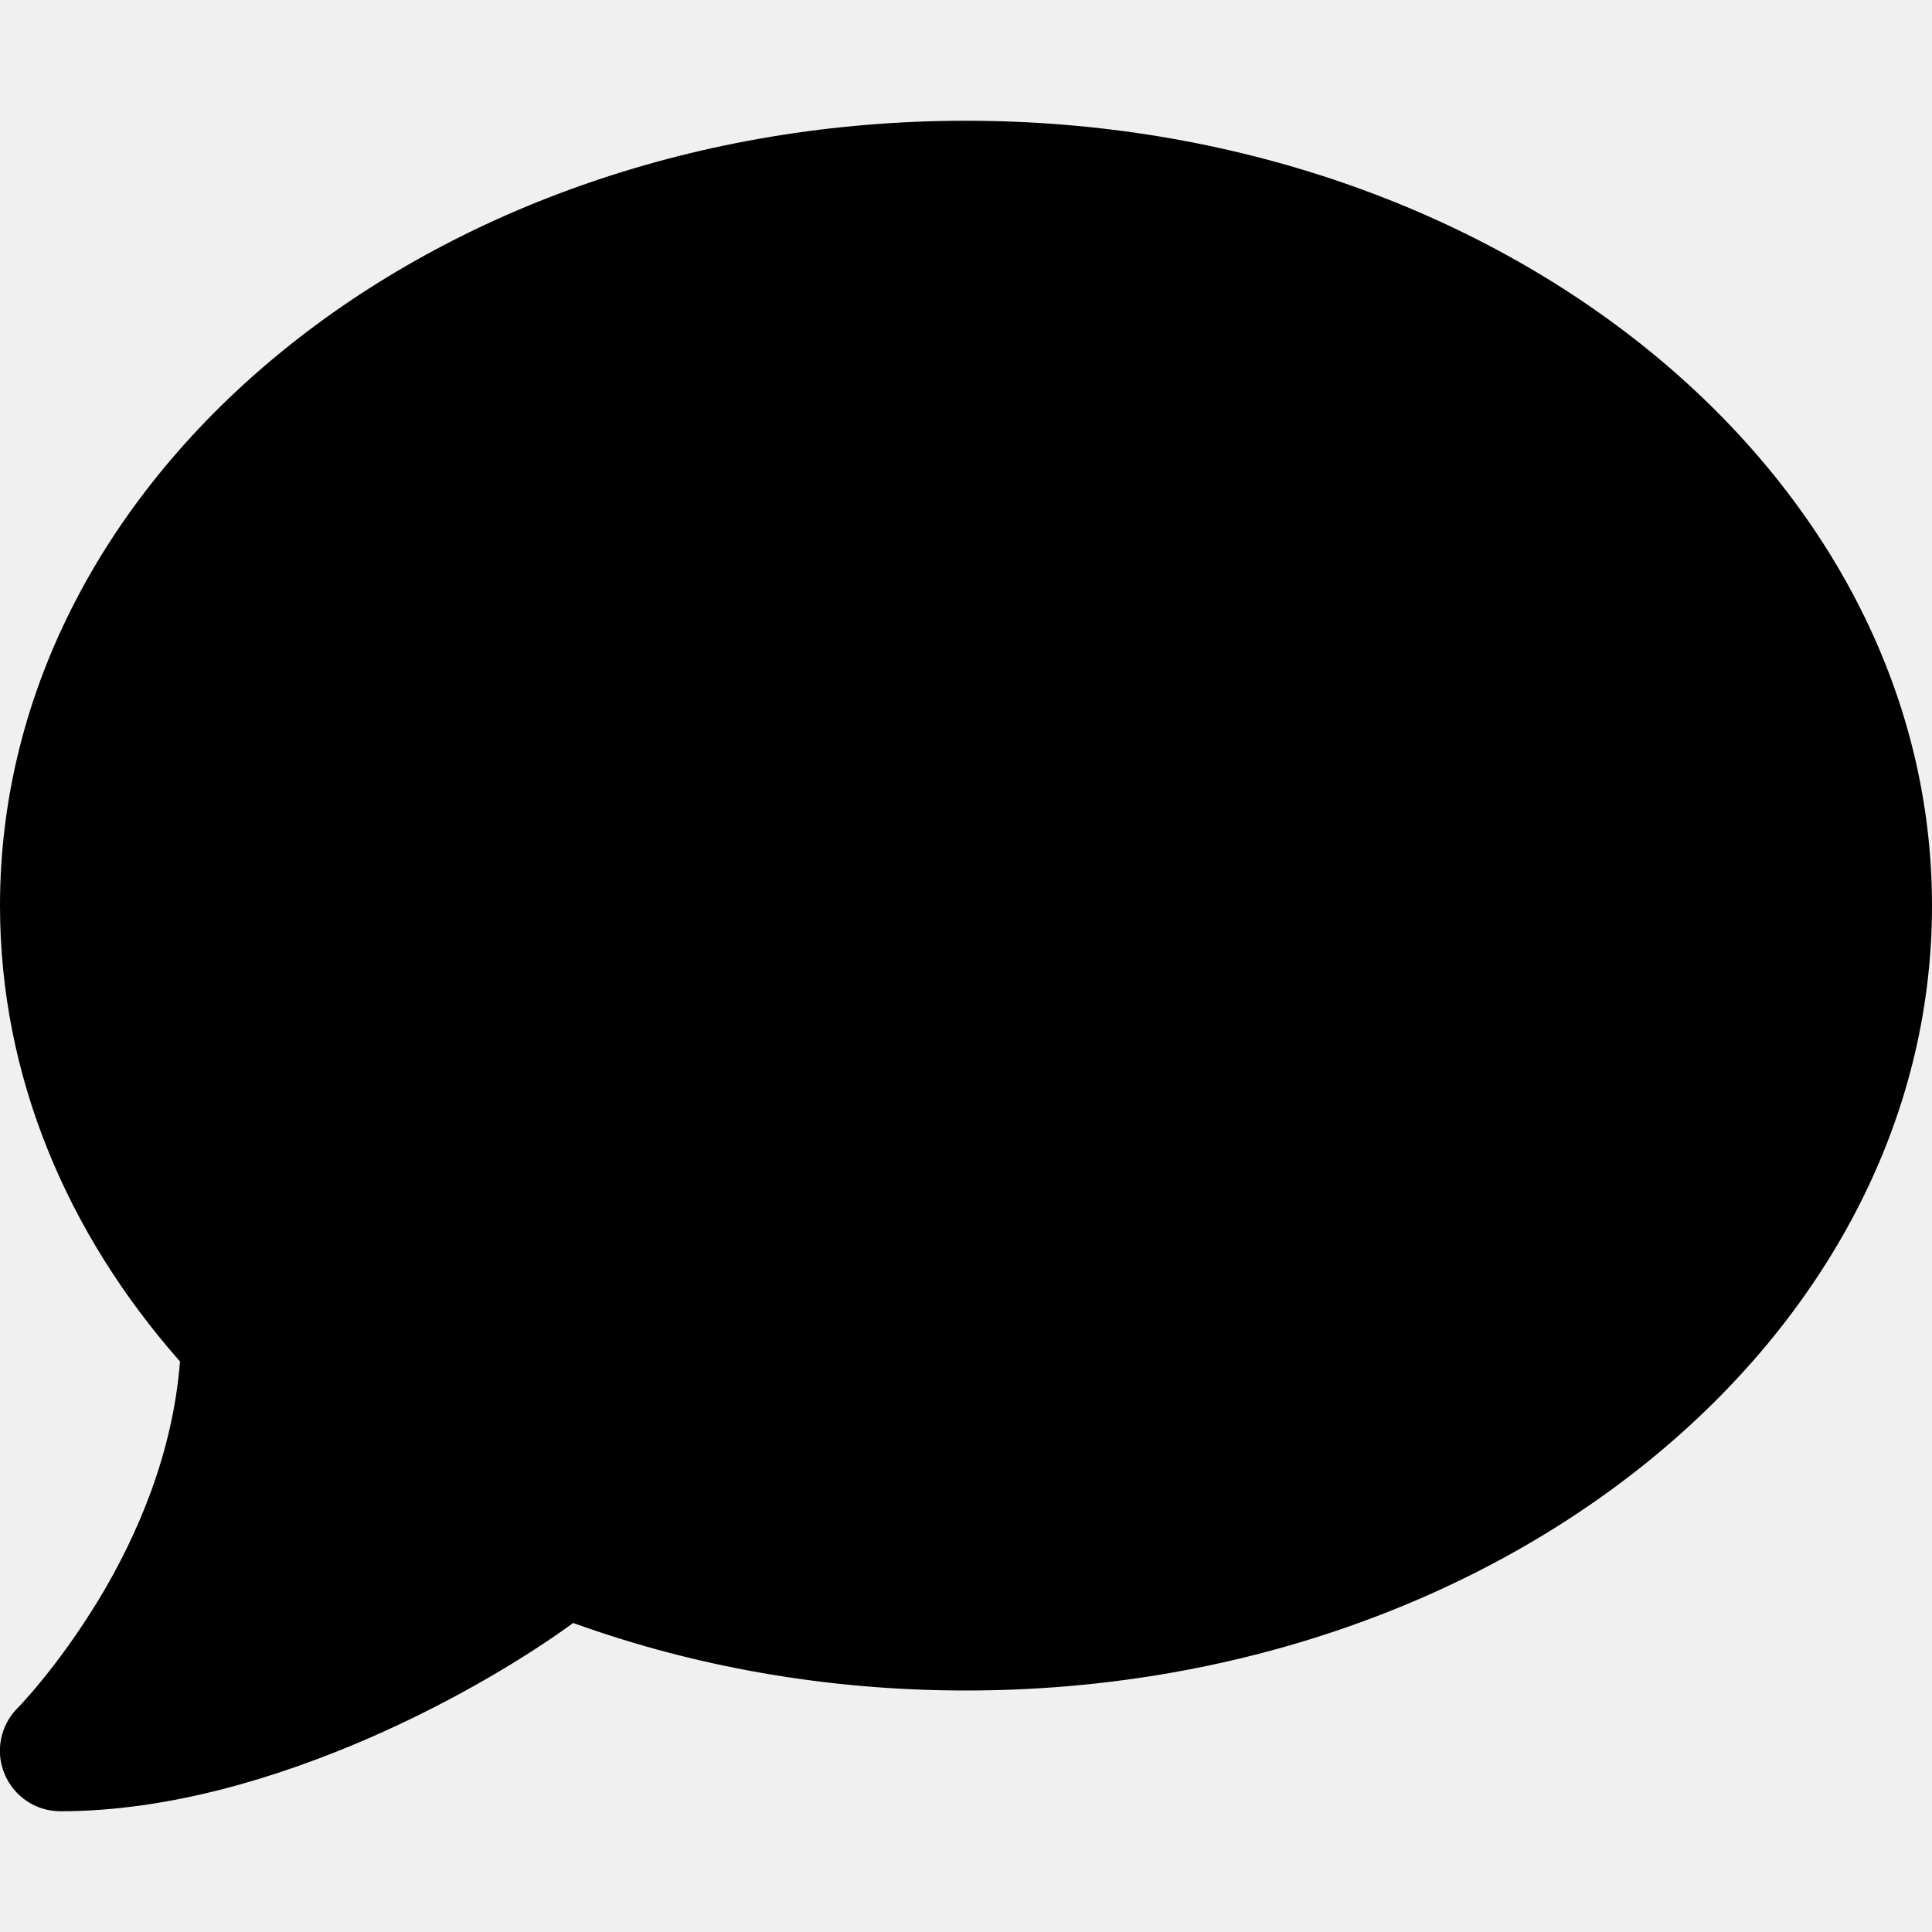
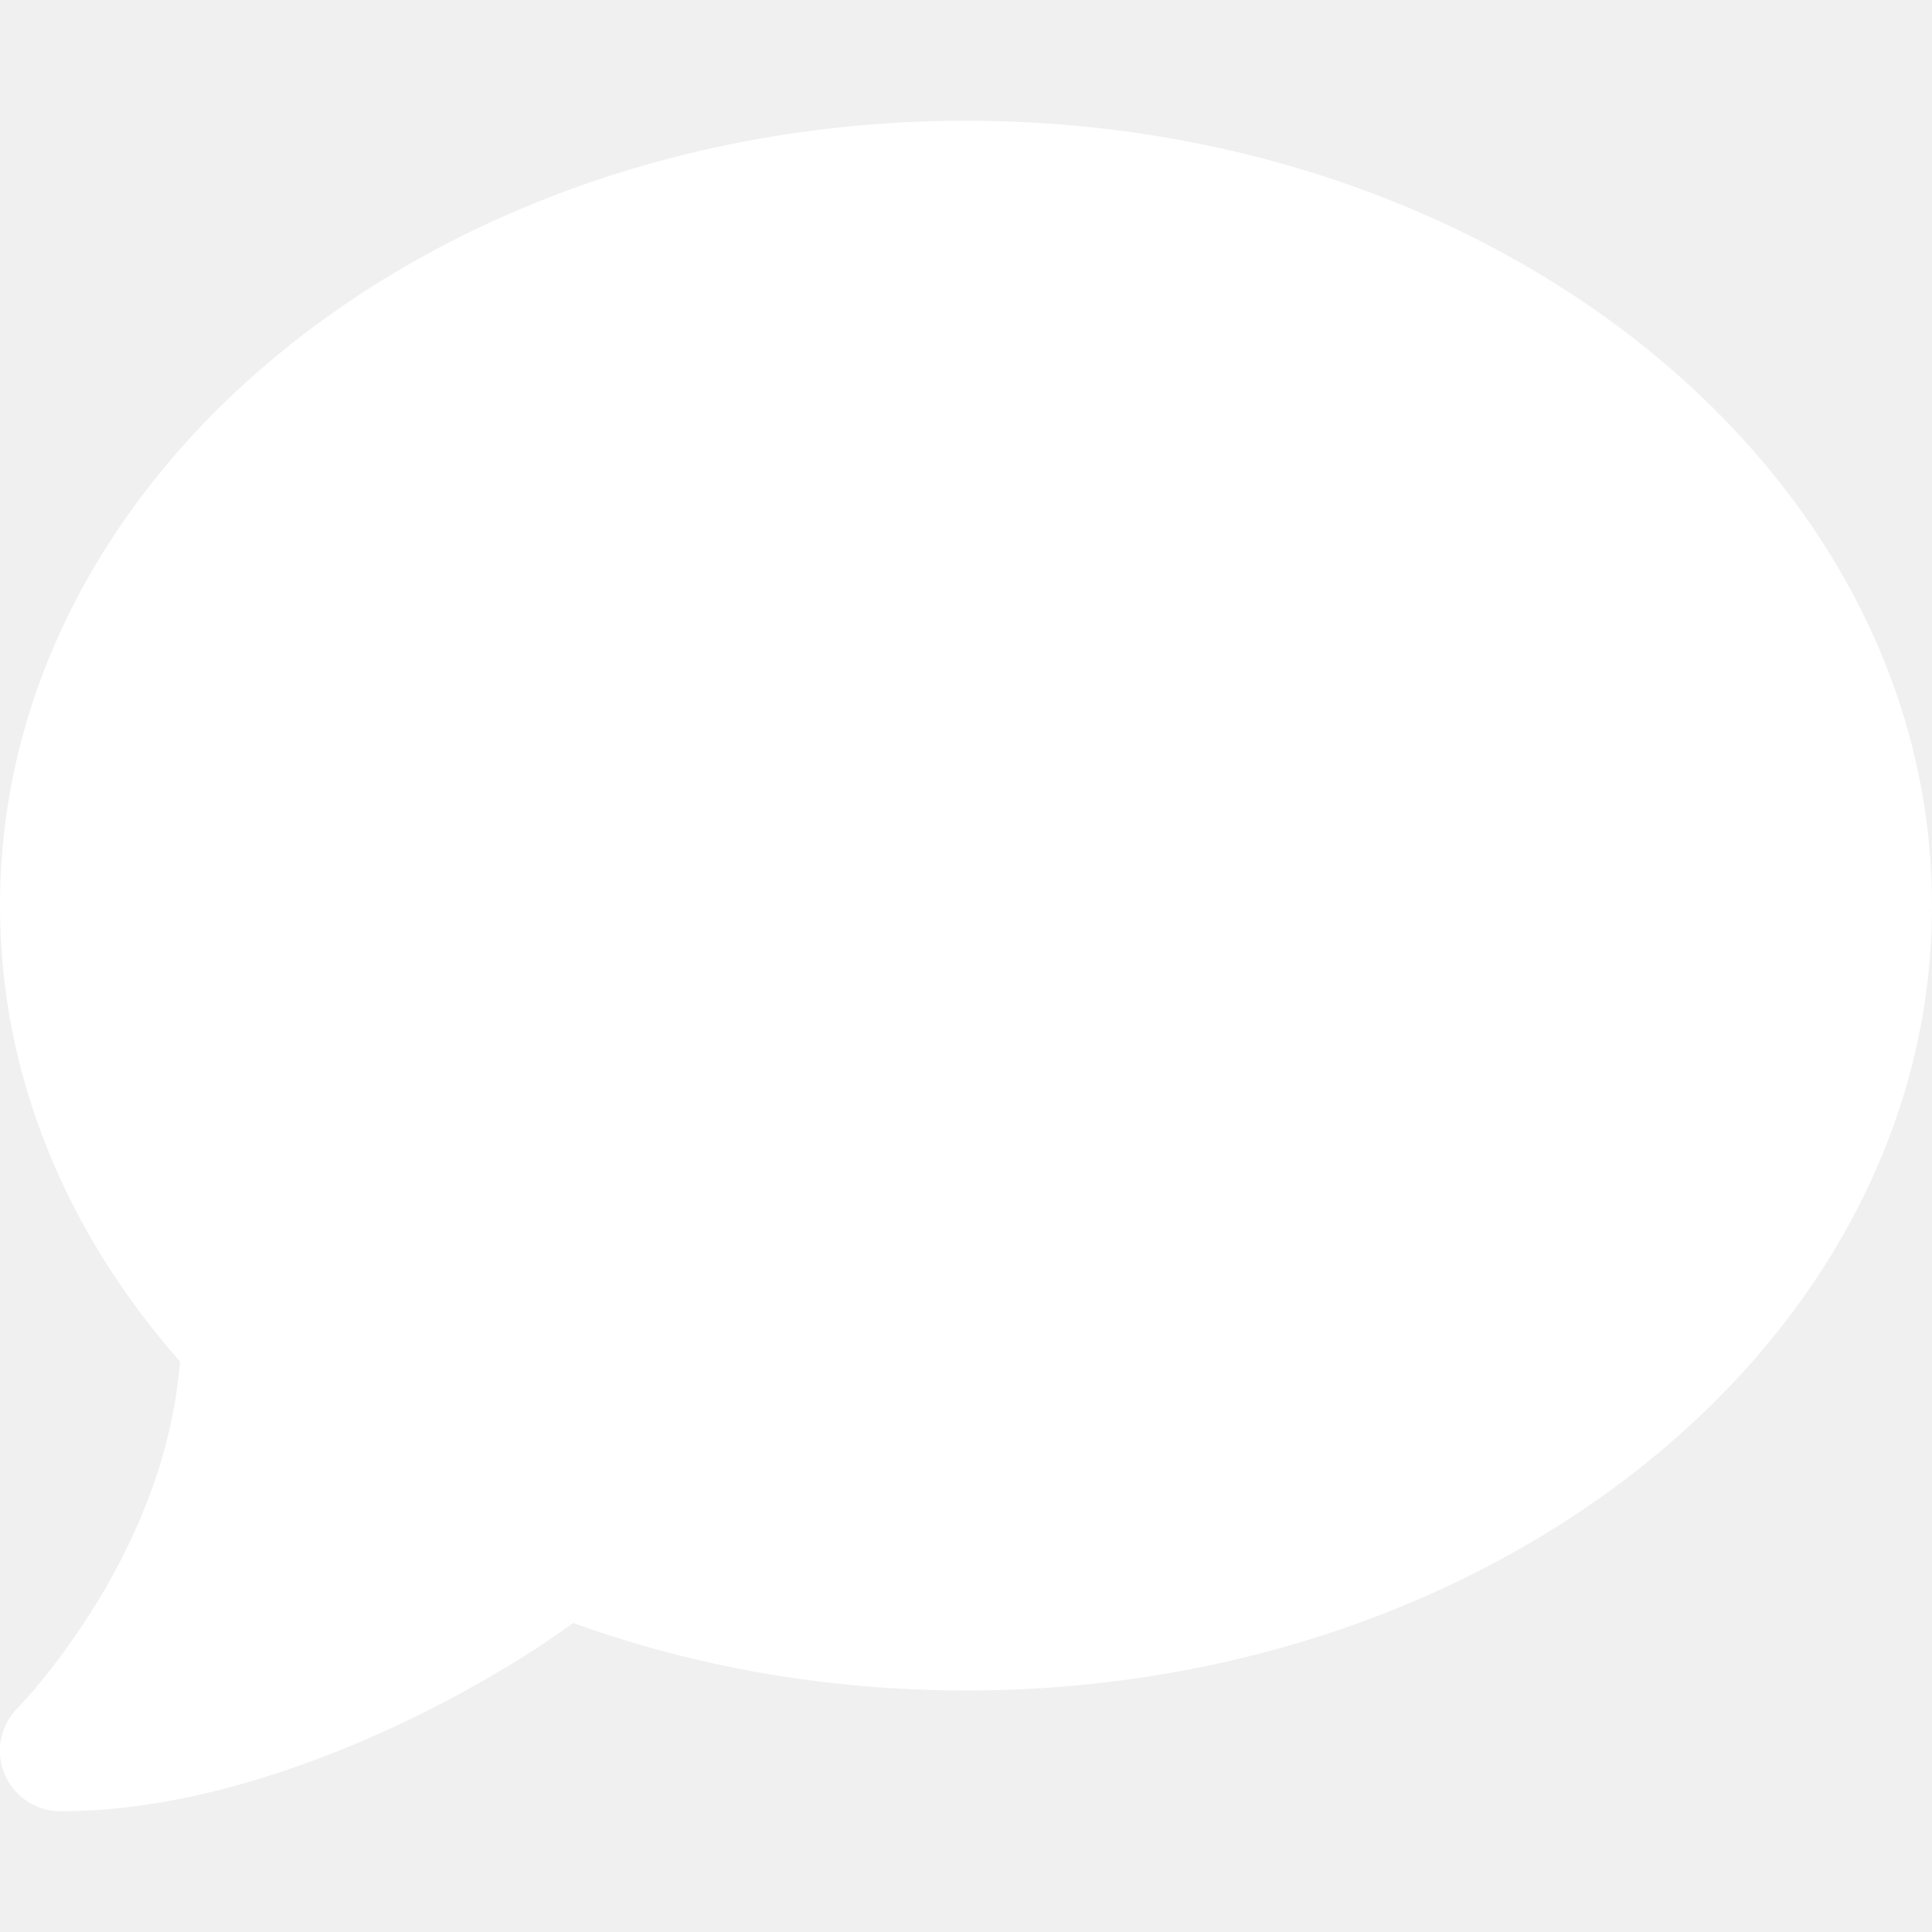
<svg xmlns="http://www.w3.org/2000/svg" viewBox="0 0 512 512">
-   <path d="M512 240c0 114.9-114.6 208-256 208c-37.1 0-72.3-6.4-104.1-17.9c-11.9 8.7-31.3 20.6-54.3 30.6C73.6 471.1 44.7 480 16 480c-6.5 0-12.3-3.9-14.8-9.9c-2.5-6-1.1-12.8 3.4-17.4c0 0 0 0 0 0s0 0 0 0s0 0 0 0c0 0 0 0 0 0l.3-.3c.3-.3 .7-.7 1.3-1.4c1.1-1.2 2.8-3.1 4.9-5.7c4.1-5 9.6-12.4 15.2-21.6c10-16.6 19.5-38.4 21.4-62.9C17.7 326.8 0 285.1 0 240C0 125.1 114.6 32 256 32s256 93.1 256 208z" />
+   <path fill="#ffffff" d="M512 240c0 114.9-114.6 208-256 208c-37.1 0-72.3-6.4-104.1-17.9c-11.9 8.7-31.3 20.6-54.3 30.6C73.6 471.1 44.7 480 16 480c-6.5 0-12.3-3.9-14.8-9.9c-2.5-6-1.1-12.8 3.4-17.4c0 0 0 0 0 0s0 0 0 0s0 0 0 0c0 0 0 0 0 0l.3-.3c.3-.3 .7-.7 1.3-1.4c1.1-1.2 2.8-3.1 4.9-5.7c4.1-5 9.6-12.4 15.2-21.6c10-16.6 19.5-38.4 21.4-62.9C17.7 326.8 0 285.1 0 240C0 125.1 114.6 32 256 32s256 93.1 256 208z" />
</svg>
